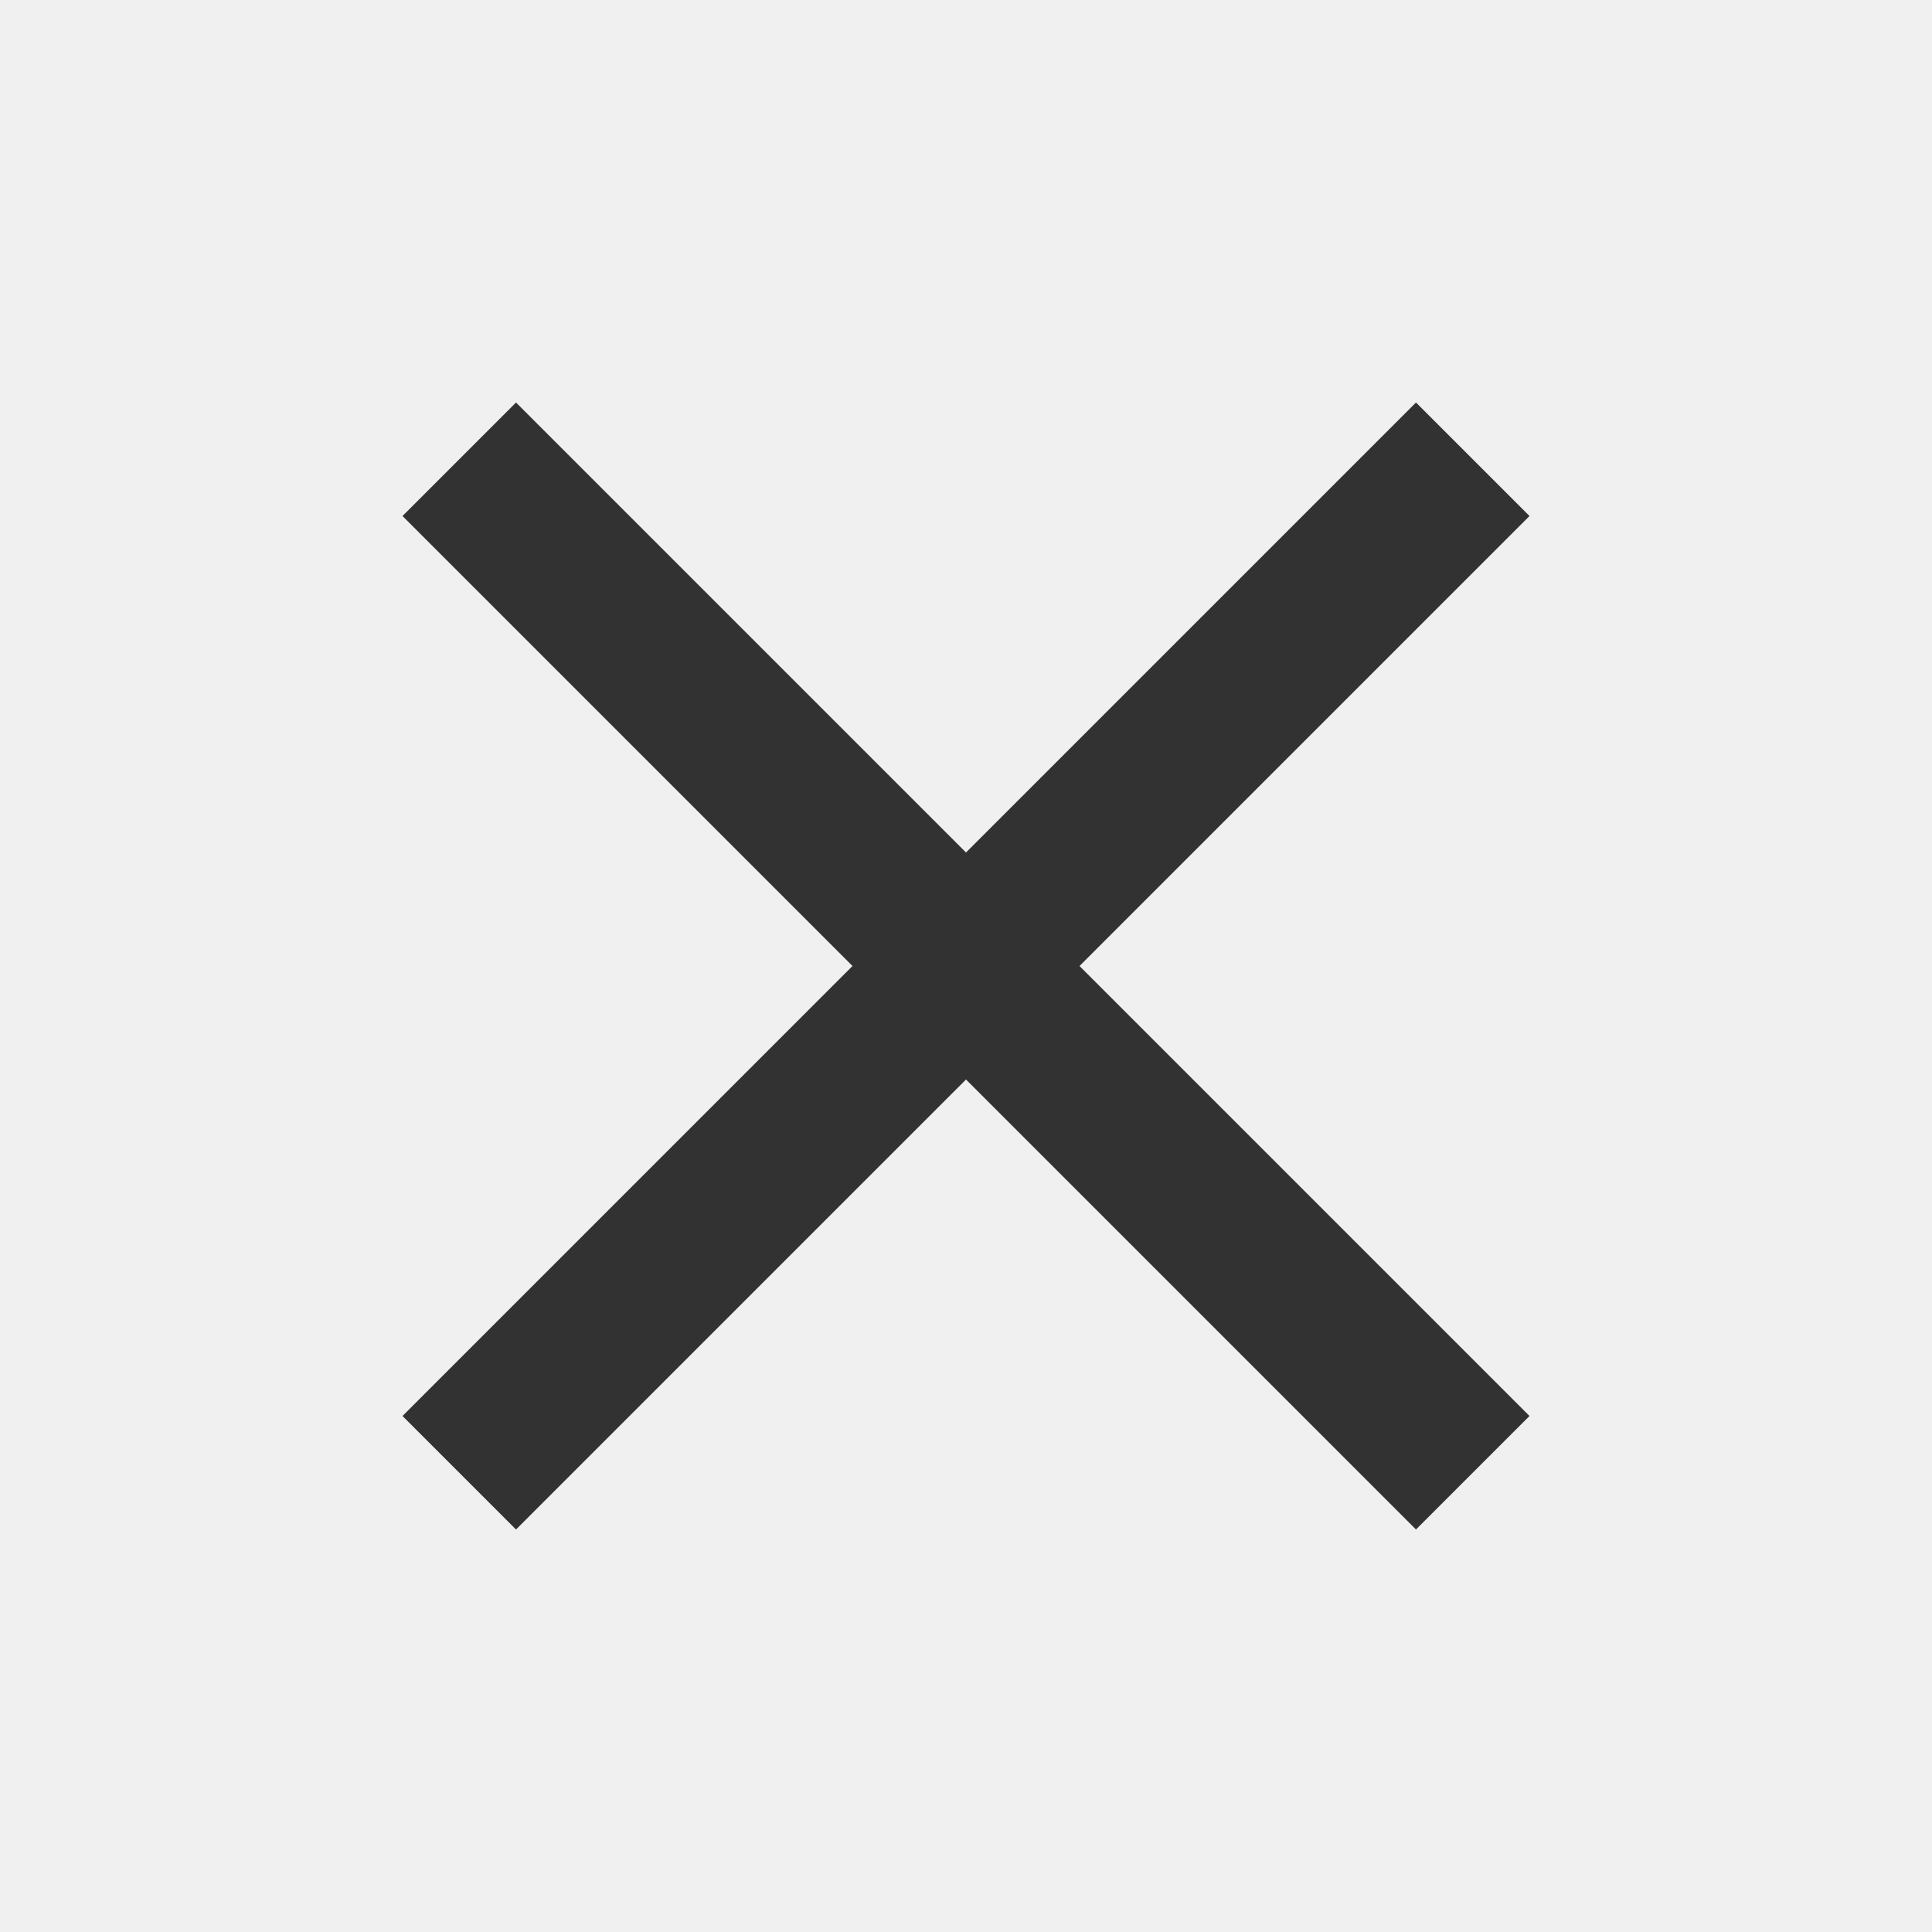
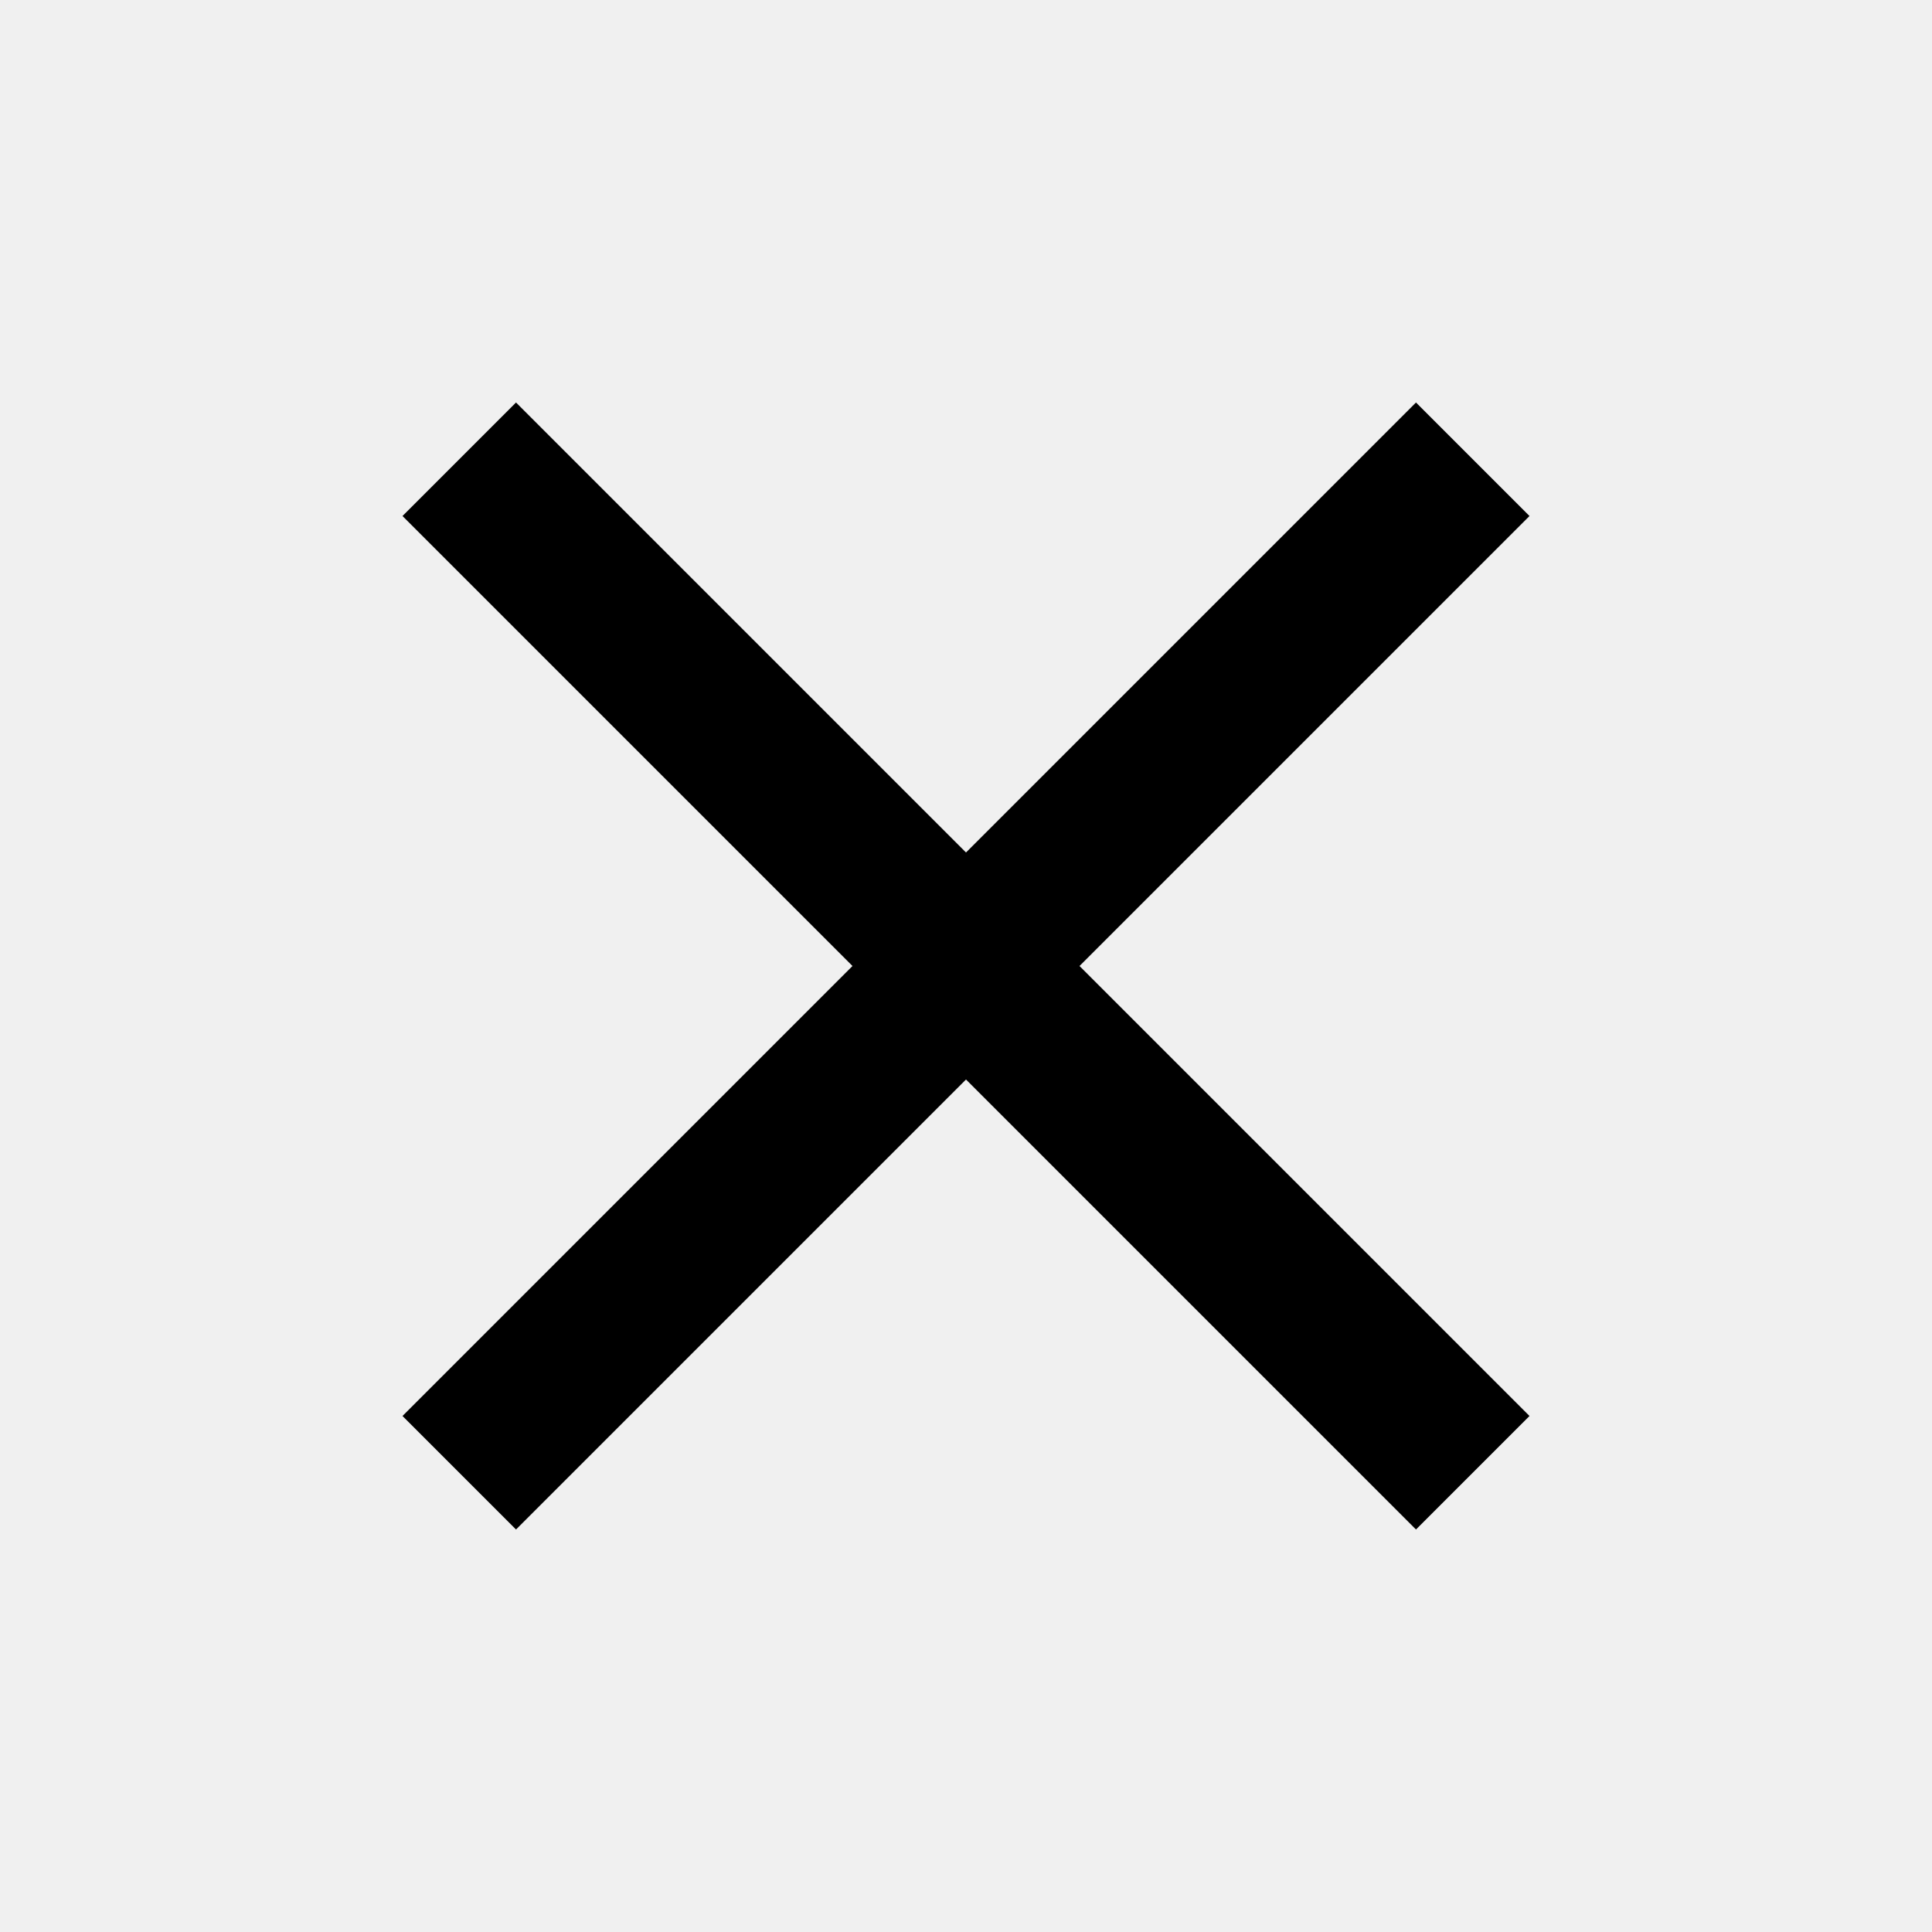
<svg xmlns="http://www.w3.org/2000/svg" width="24" height="24" viewBox="0 0 24 24" fill="none">
  <g clip-path="url(#clip0_54_7256)">
-     <path d="M19 6.41L17.59 5L12 10.59L6.41 5L5 6.41L10.59 12L5 17.59L6.41 19L12 13.41L17.59 19L19 17.59L13.41 12L19 6.41Z" fill="#323232" />
+     <path d="M19 6.41L17.59 5L12 10.59L6.41 5L5 6.41L10.59 12L5 17.59L6.41 19L12 13.41L17.59 19L19 17.59L13.41 12L19 6.41Z" fill="currentColor" />
  </g>
  <defs>
    <clipPath id="clip0_54_7256">
      <rect width="24" height="24" fill="white" />
    </clipPath>
  </defs>
</svg>
